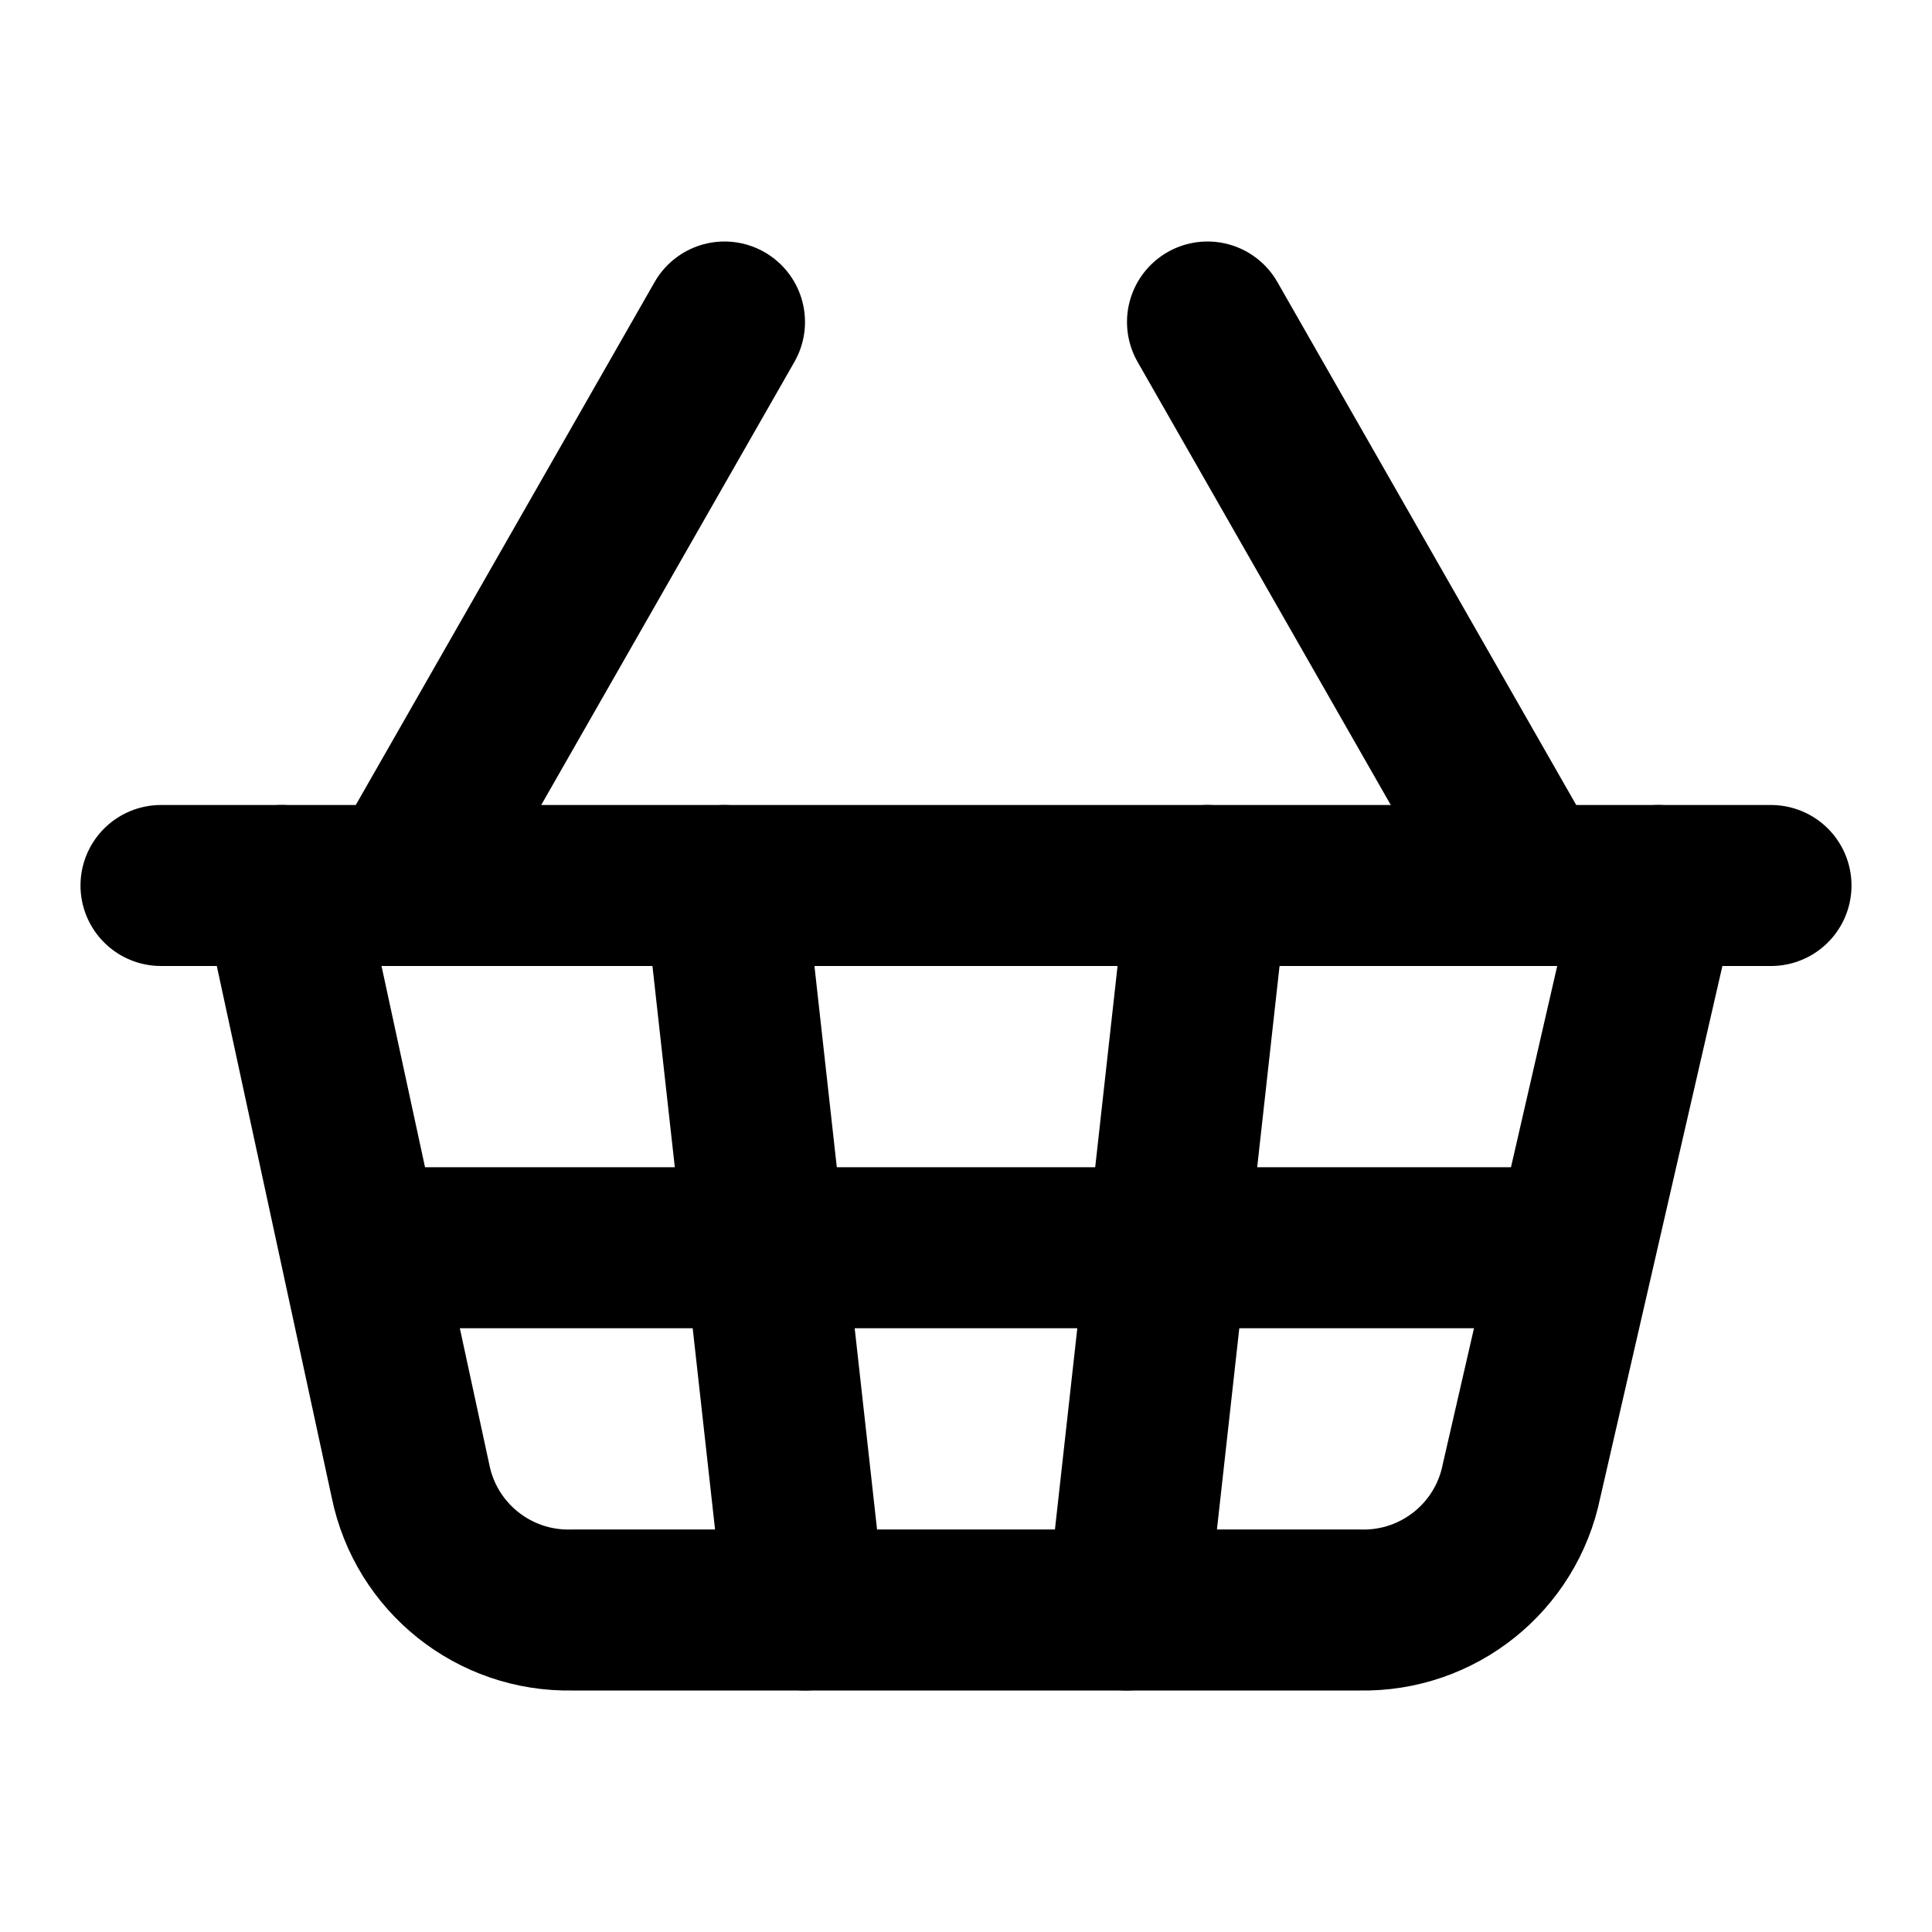
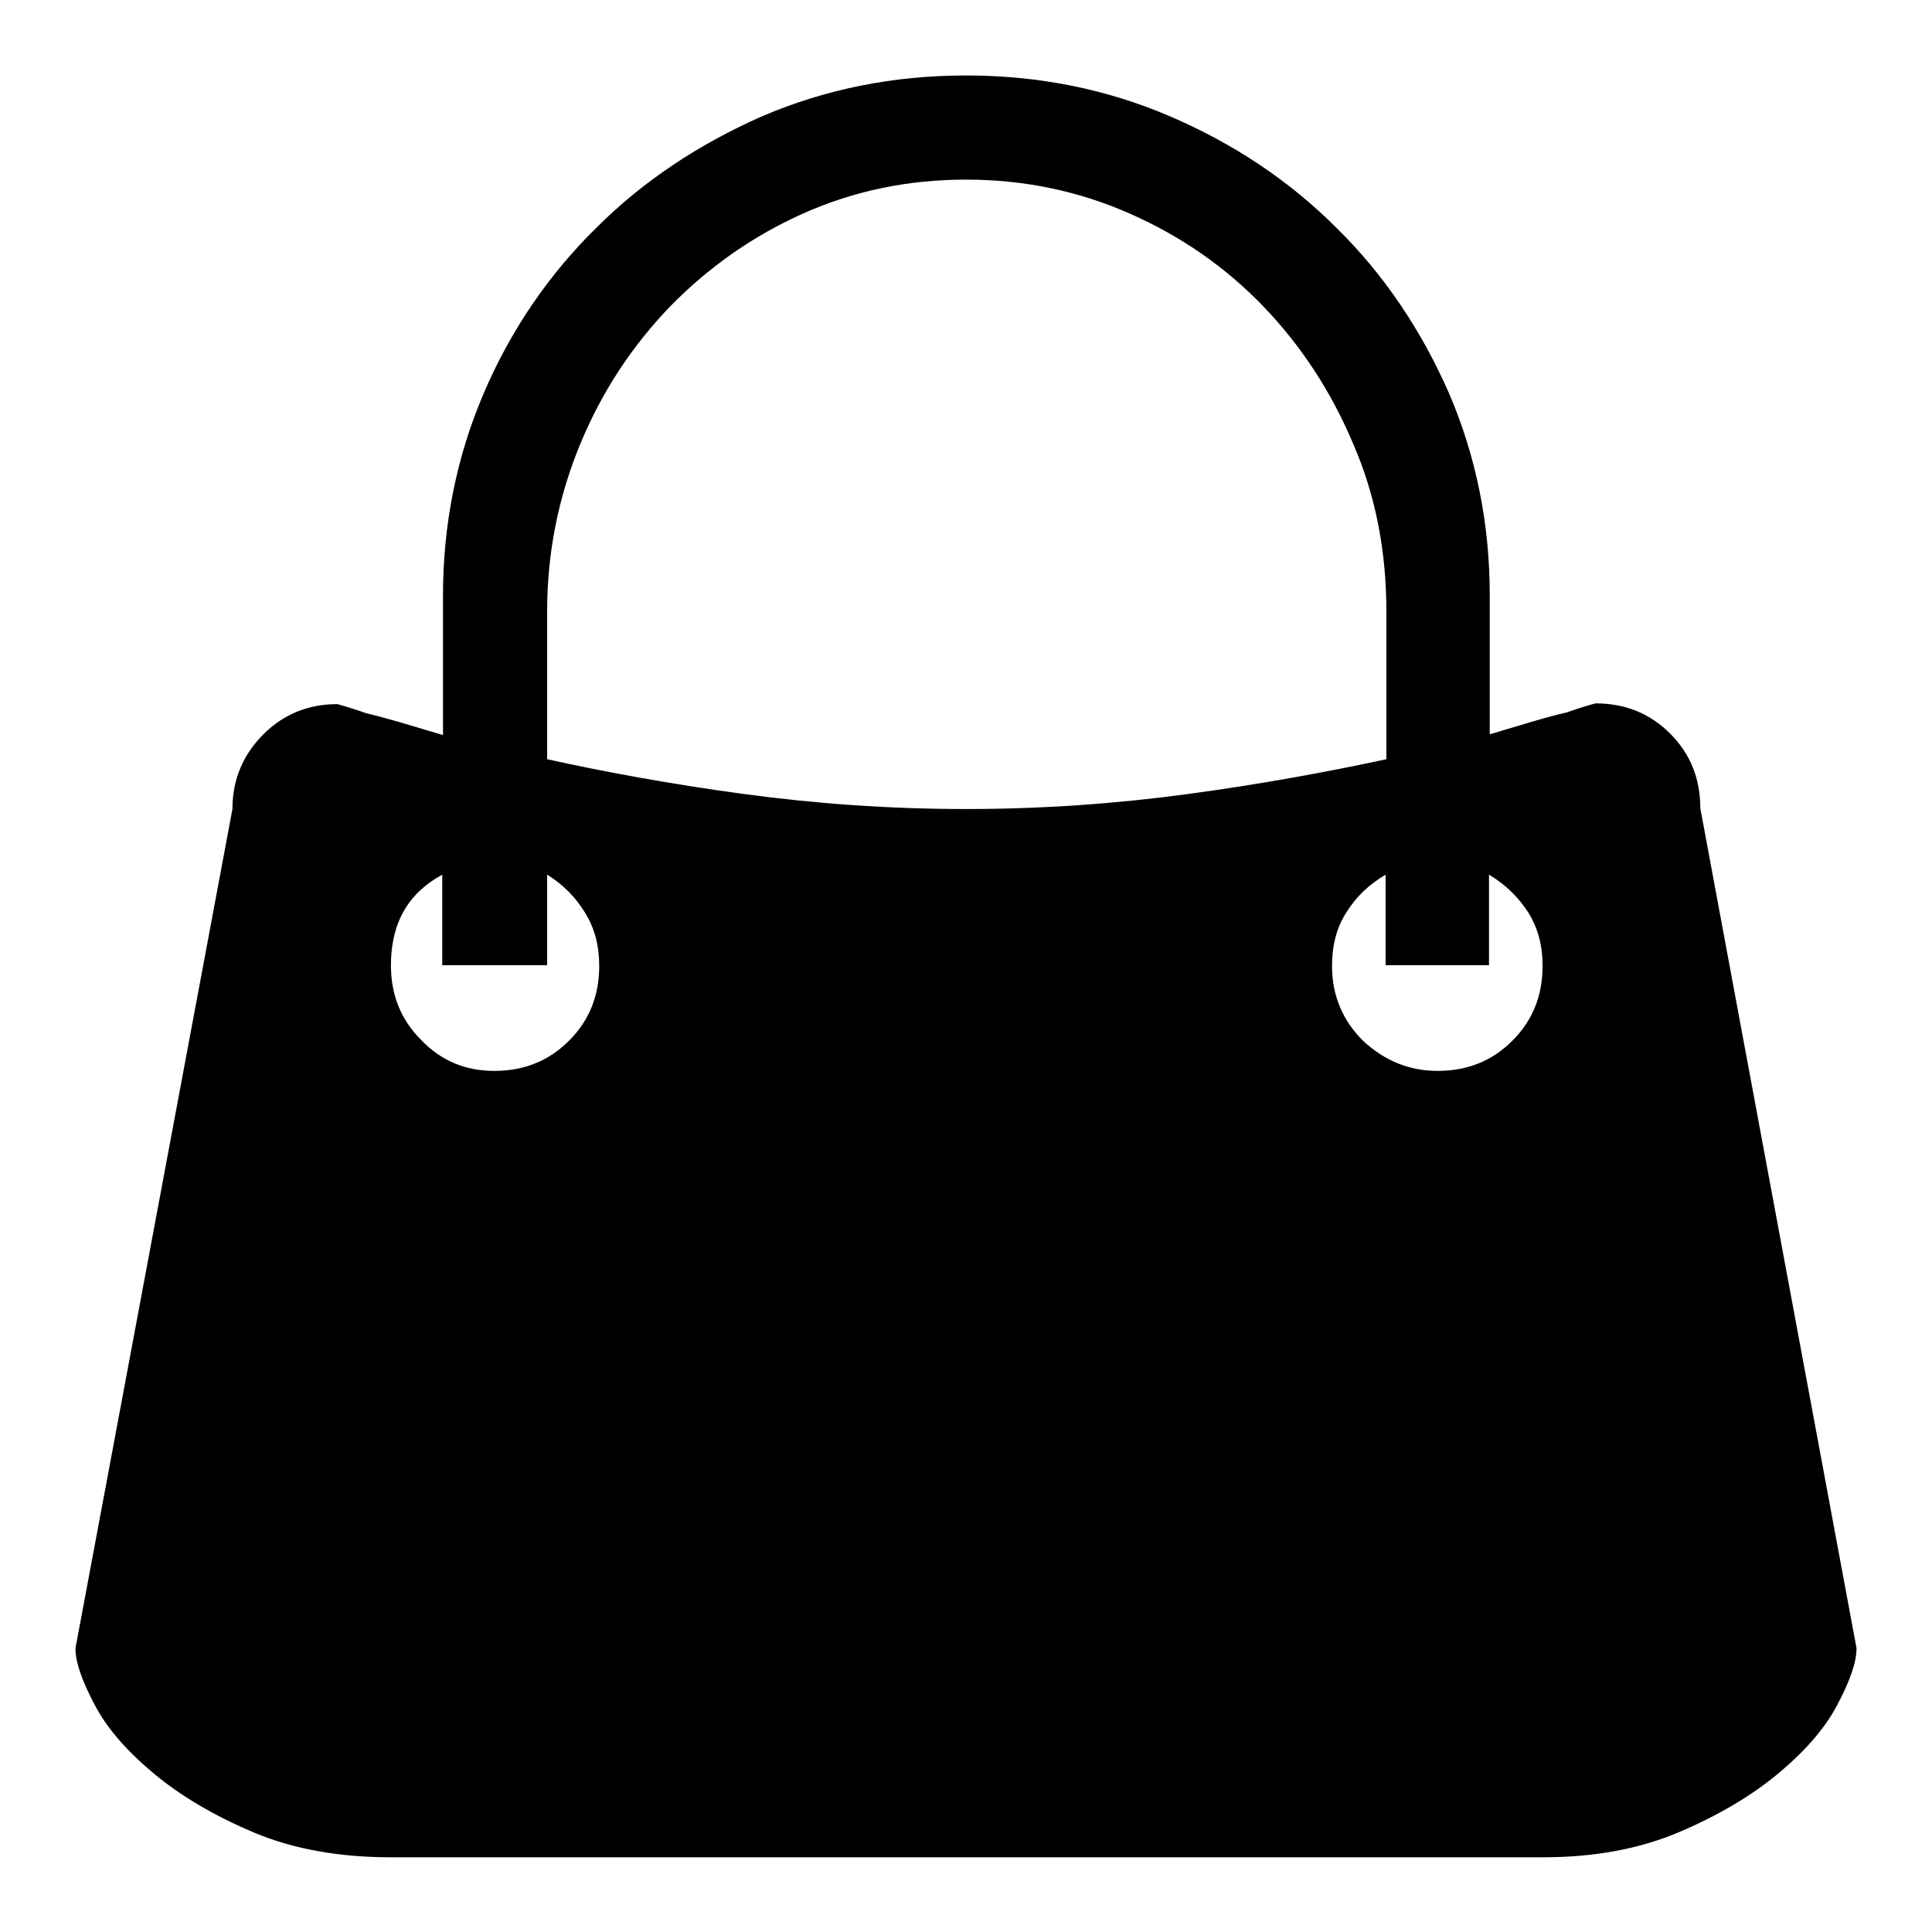
- <svg xmlns="http://www.w3.org/2000/svg" width="24" height="24" viewBox="0 0 24 24" fill="none" stroke="currentColor" stroke-width="2" stroke-linecap="round" stroke-linejoin="round" class="lucide lucide-shopping-basket">
-   <path d="m15 11-1 9" />
-   <path d="m19 11-4-7" />
-   <path d="M2 11h20" />
-   <path d="m3.5 11 1.6 7.4a2 2 0 0 0 2 1.6h9.8a2 2 0 0 0 2-1.6l1.7-7.4" />
-   <path d="M4.5 15.5h15" />
-   <path d="m5 11 4-7" />
-   <path d="m9 11 1 9" />
+ <svg xmlns="http://www.w3.org/2000/svg" version="1.1" x="0px" y="0px" viewBox="0 0 256 256" enable-background="new 0 0 256 256" xml:space="preserve">
+   <g>
+     <g>
+       <path fill="#000000" d="M246,218.4c0,1.9-0.9,4.4-2.6,7.6s-4.4,6.2-7.9,9.1c-3.5,2.9-7.9,5.5-13.1,7.7c-5.2,2.2-11.2,3.3-17.9,3.3H51.8c-6.9,0-13-1.1-18.2-3.3c-5.2-2.2-9.6-4.8-13.1-7.7s-6.2-5.9-7.9-9.1s-2.6-5.7-2.6-7.6l20.8-111.2c0-3.9,1.4-7.2,4.1-9.9c2.7-2.7,6-4,9.8-4c1.1,0.3,2.4,0.7,3.8,1.2c1.3,0.3,2.7,0.7,4.5,1.2l5.7,1.7V78.9c0-9.4,1.8-18.4,5.4-26.8c3.6-8.4,8.6-15.7,14.9-21.9C85.2,24,92.6,19.1,101,15.4c8.4-3.6,17.4-5.4,27-5.4c9.6,0,18.6,1.8,27,5.4c8.4,3.6,15.8,8.5,22.1,14.8c6.3,6.2,11.2,13.5,14.9,21.9c3.6,8.4,5.4,17.3,5.4,26.8v18.4l5.7-1.7c1.7-0.5,3.2-0.9,4.5-1.2c1.4-0.5,2.7-0.9,3.8-1.2c3.9,0,7.2,1.3,9.9,4c2.7,2.7,4,6,4,9.9L246,218.4z M65.5,141.9c3.9,0,7.2-1.3,9.9-4c2.7-2.7,4-6,4-9.9c0-2.7-0.6-5-1.9-7.1s-2.9-3.7-5-5v12H58.6v-12c-4.6,2.5-6.8,6.5-6.8,12c0,3.9,1.3,7.2,4,9.9C58.5,140.6,61.7,141.9,65.5,141.9z M72.5,100.6c7.7,1.7,16.4,3.3,26,4.6c9.6,1.3,19.4,2,29.5,2c10.1,0,19.9-0.7,29.5-2c9.6-1.3,18.3-2.9,26.2-4.6V81c0-7.9-1.4-15.3-4.4-22.2c-2.9-6.9-6.9-13-11.9-18.2c-5-5.2-10.9-9.3-17.7-12.3c-6.8-3-14-4.5-21.7-4.5c-7.7,0-14.9,1.5-21.6,4.5c-6.7,3-12.5,7.1-17.6,12.3c-5,5.2-9,11.2-11.9,18.2C74,65.8,72.5,73.2,72.5,81V100.6L72.5,100.6z M190.5,141.9c3.9,0,7.2-1.3,9.9-4c2.7-2.7,4-6,4-9.9c0-2.7-0.6-5-1.9-7.1c-1.3-2-3-3.7-5.2-5v12h-13.7v-12c-2.2,1.3-3.9,2.9-5.2,5c-1.3,2-1.9,4.4-1.9,7.1c0,3.9,1.4,7.2,4.1,9.9C183.5,140.6,186.8,141.9,190.5,141.9L190.5,141.9z" />
+     </g>
+   </g>
</svg>
